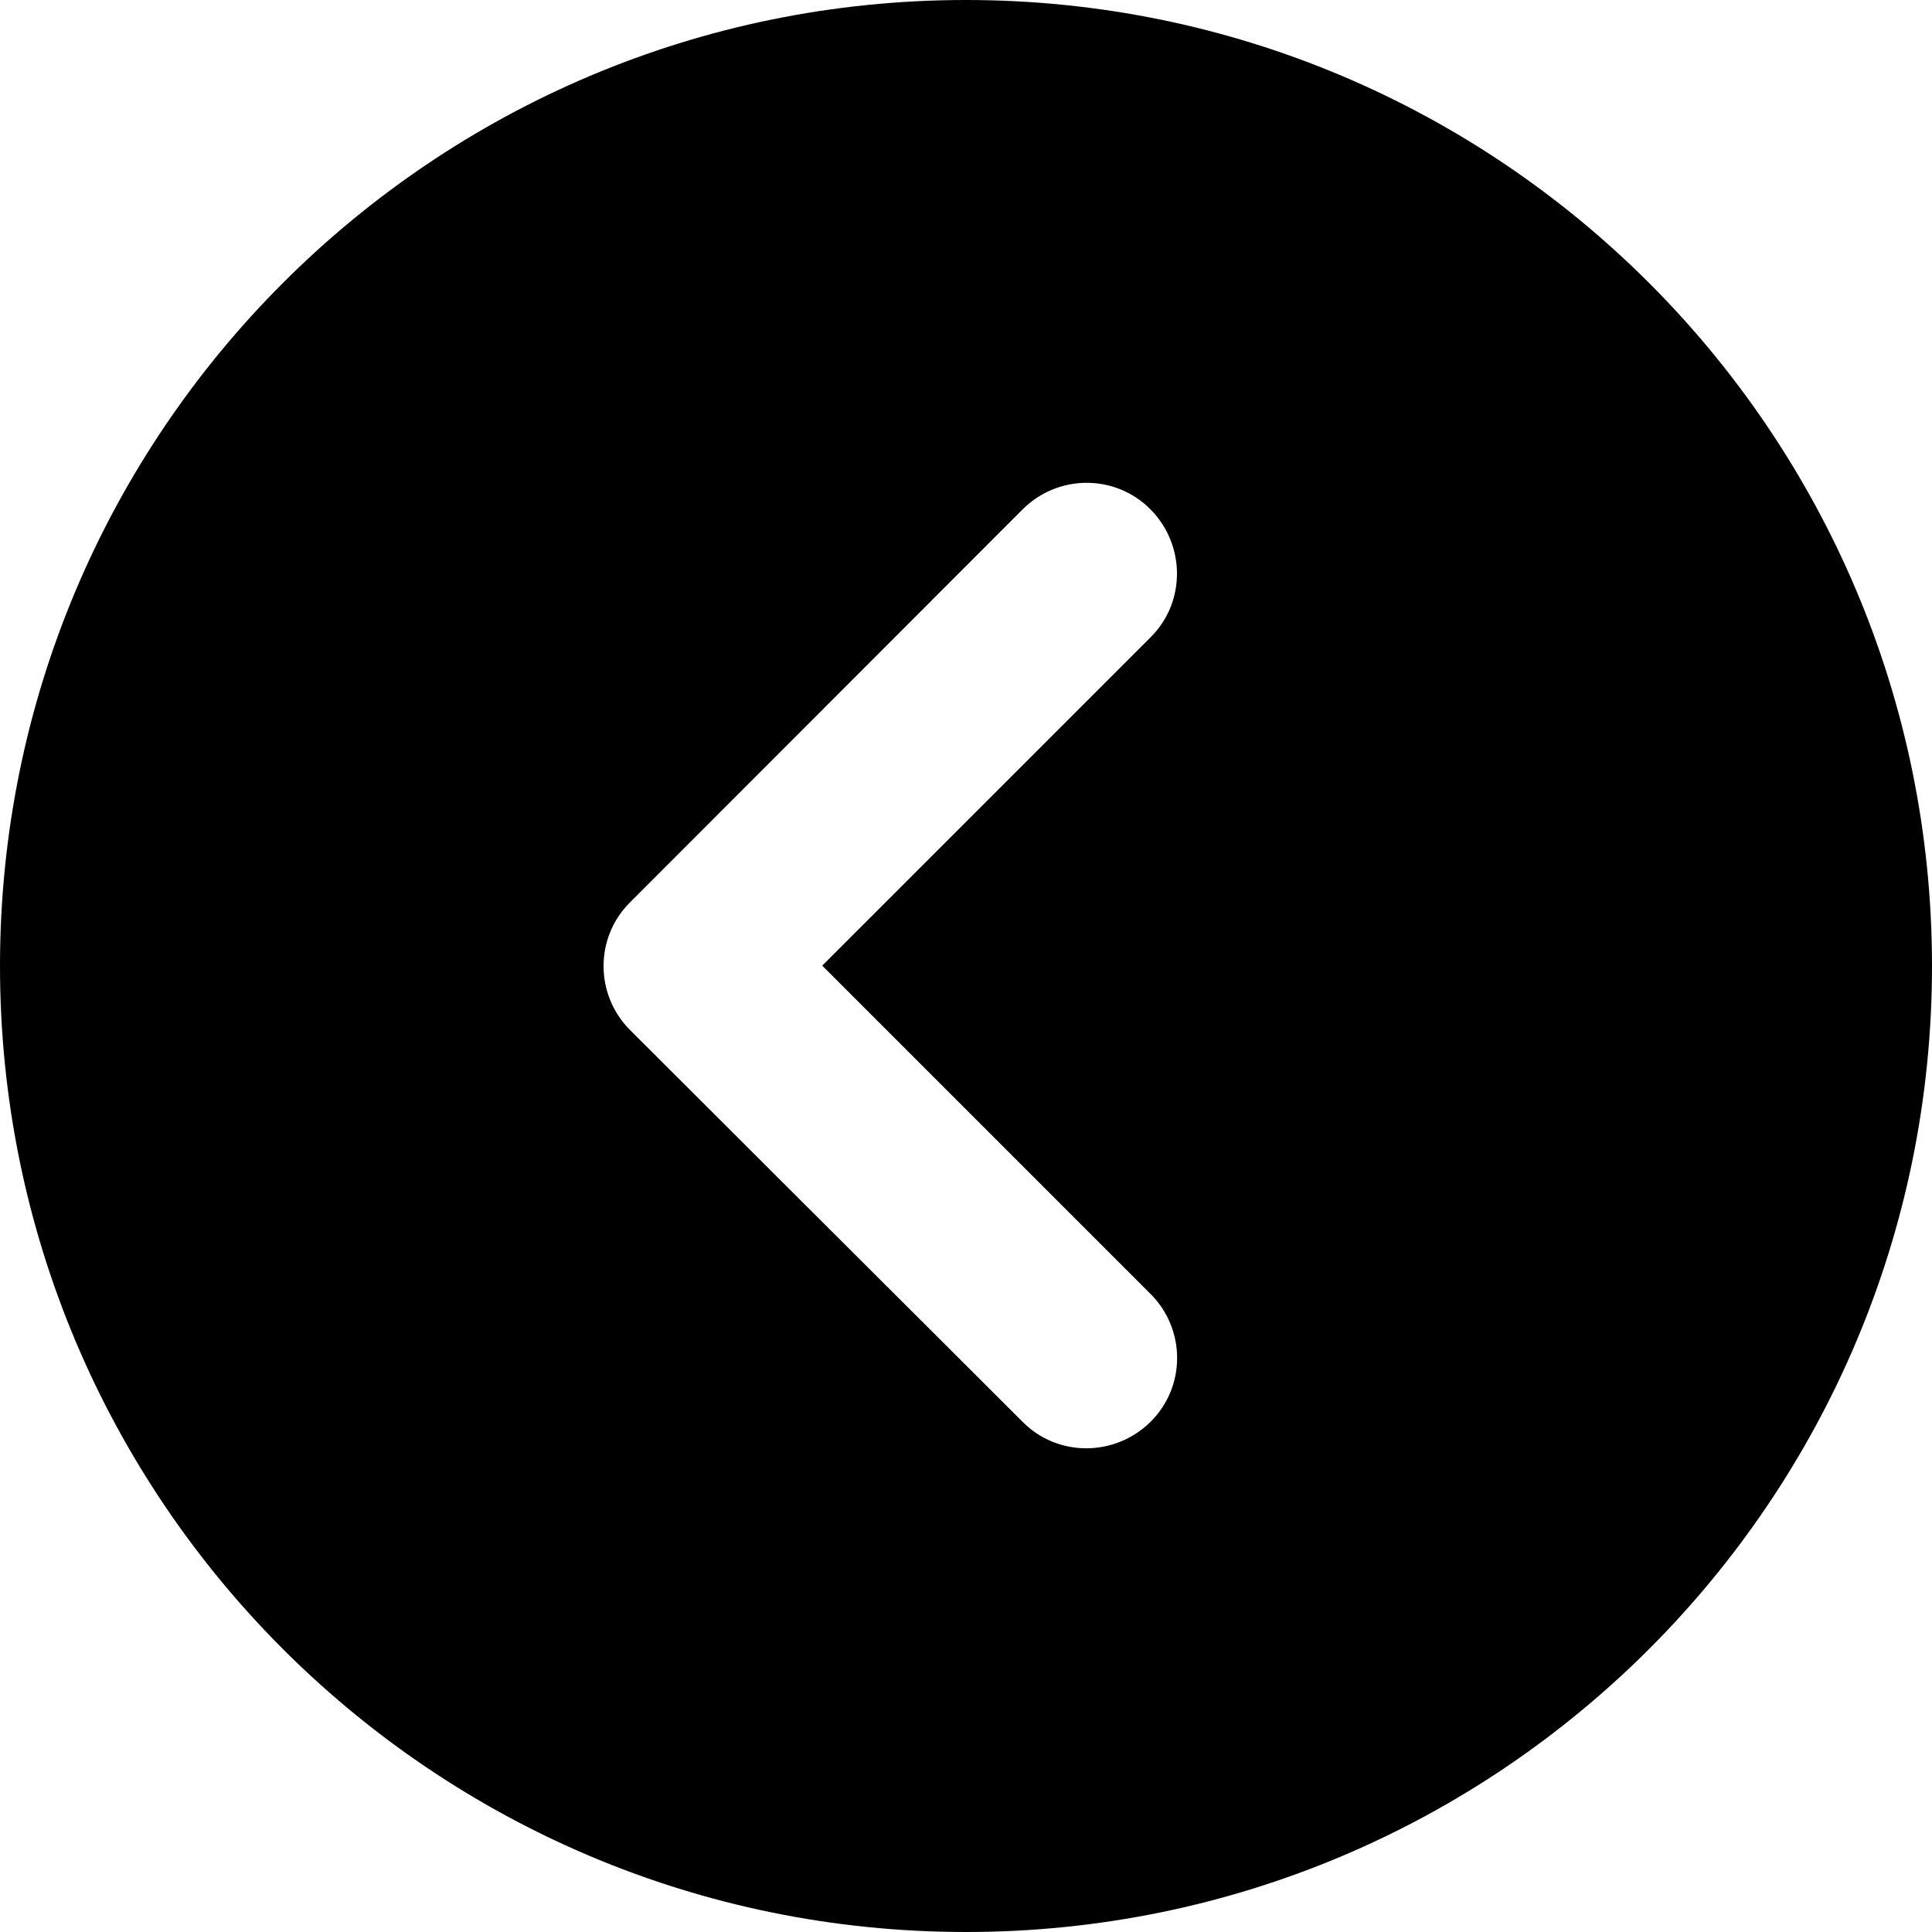
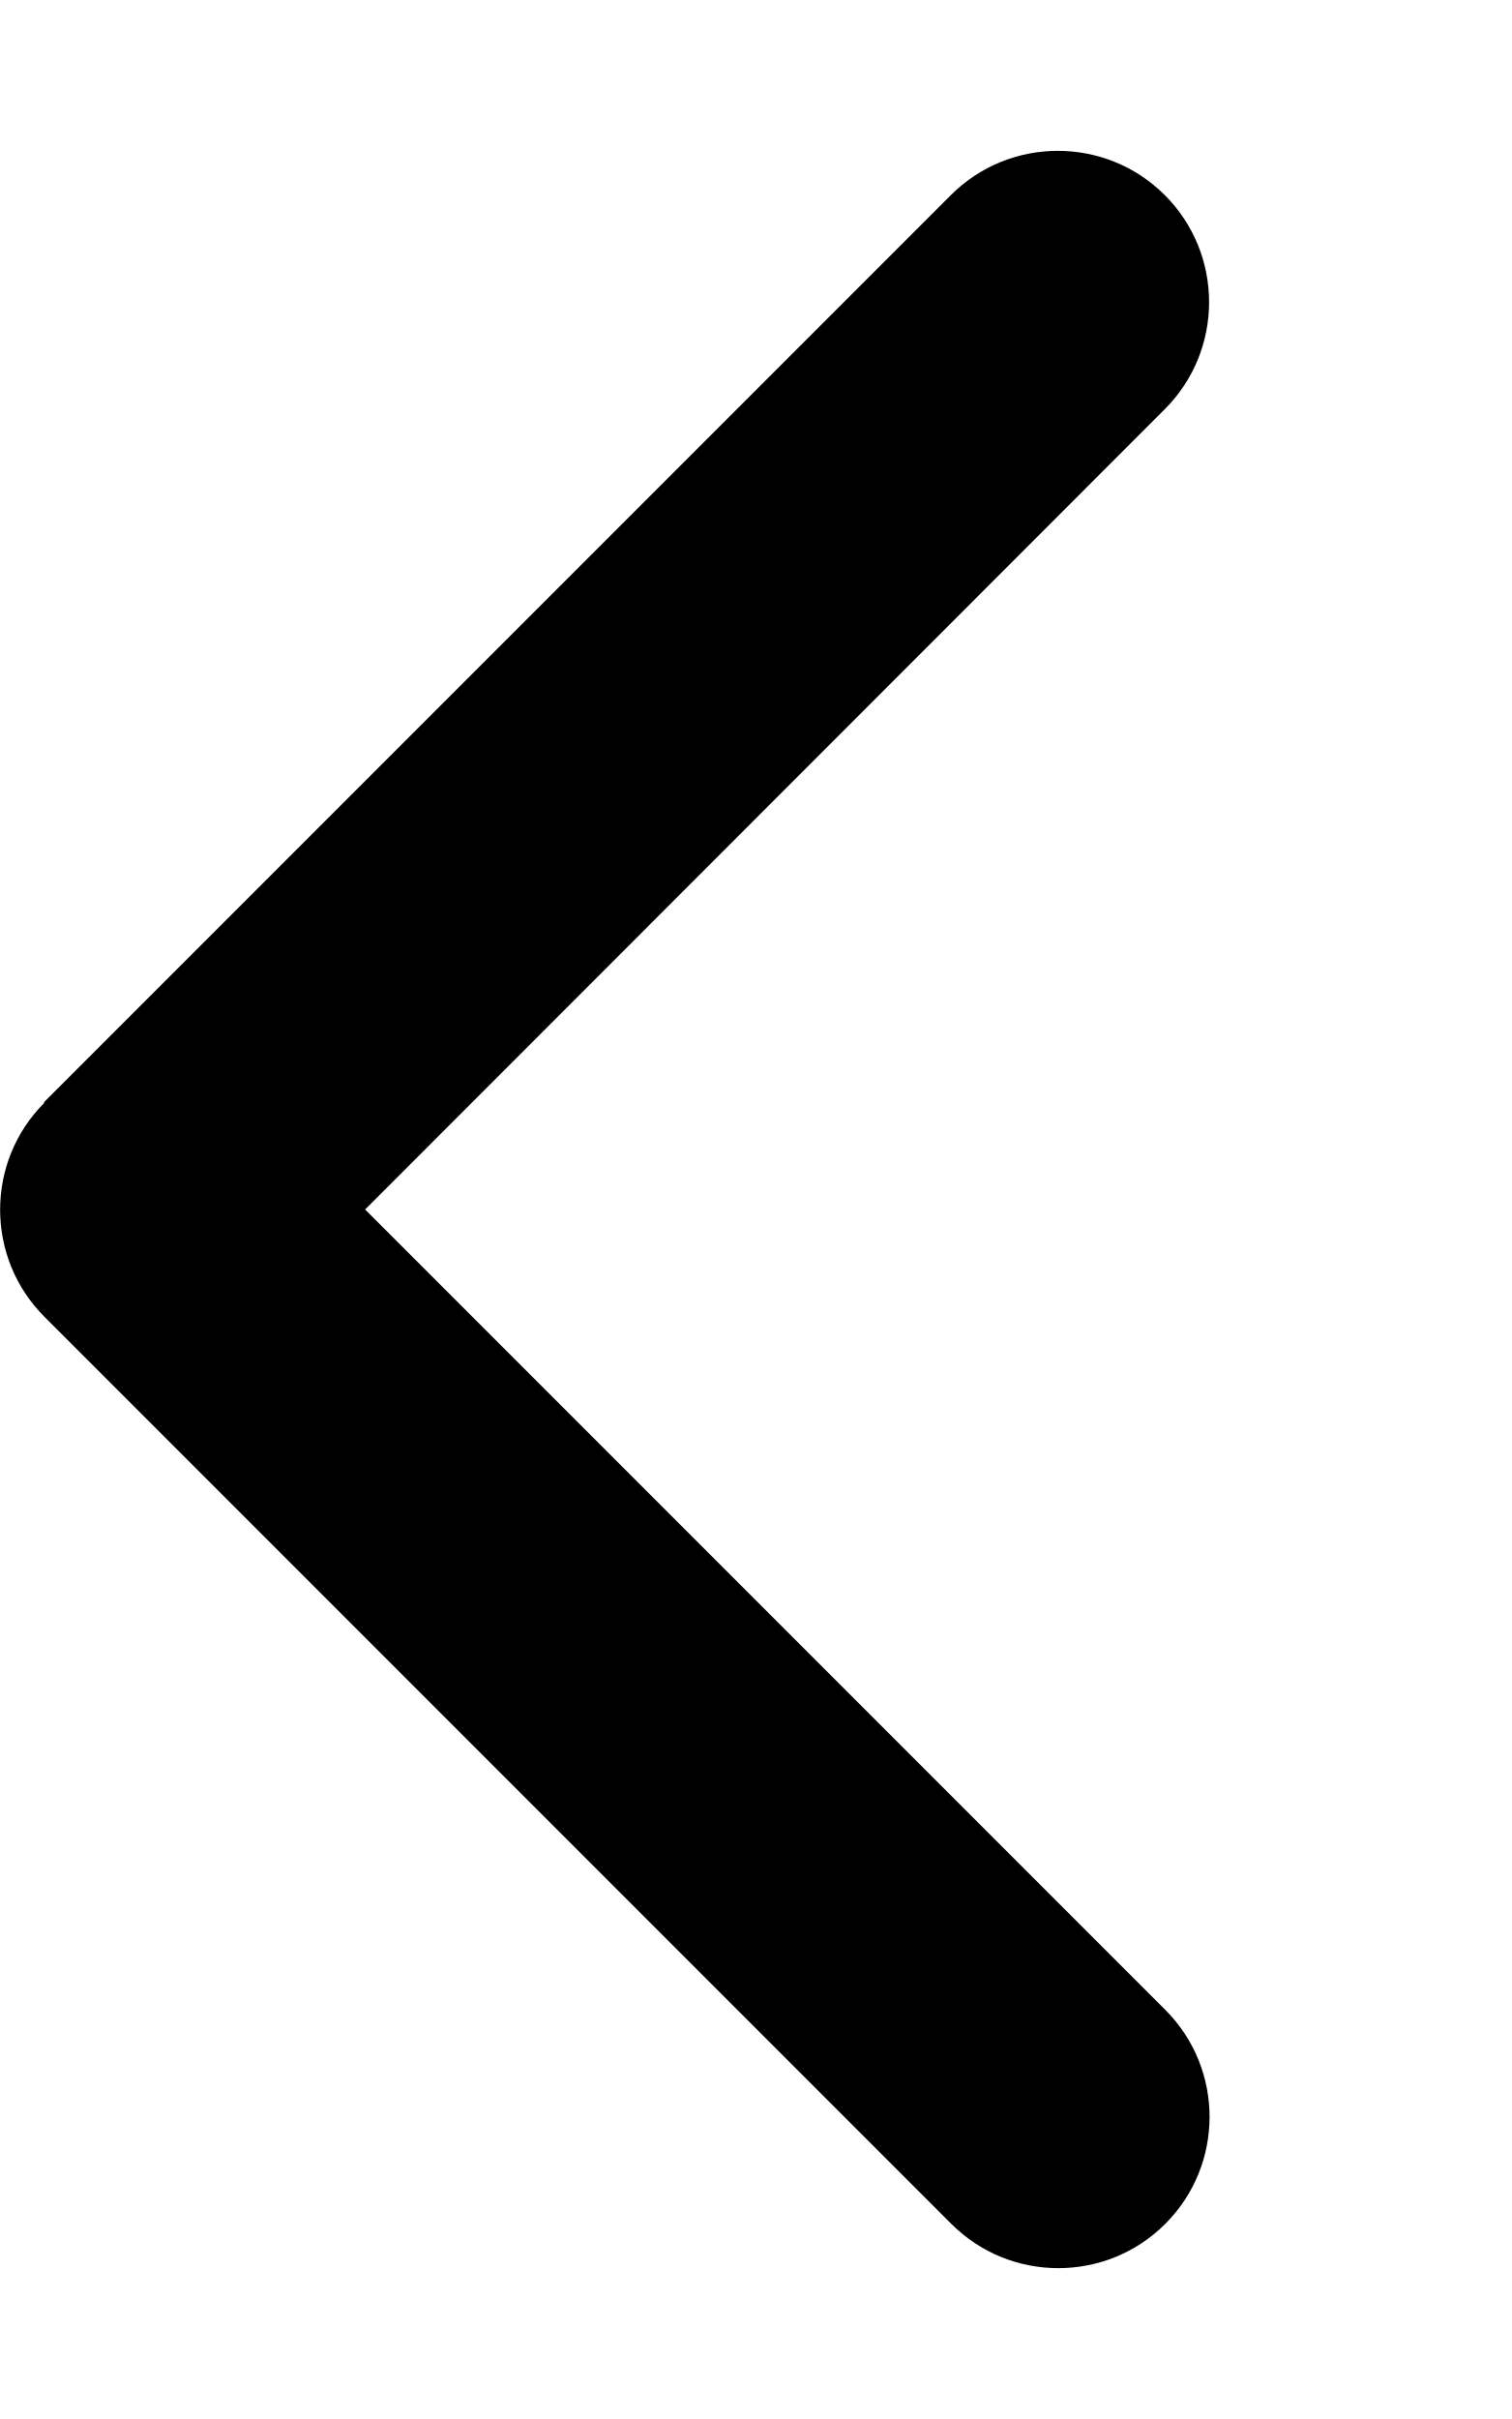
- <svg xmlns="http://www.w3.org/2000/svg" viewBox="0 0 512 512">
-   <path d="M512 256A256 256 0 1 0 0 256a256 256 0 1 0 512 0zM271 135c9.4-9.4 24.6-9.4 33.9 0s9.4 24.6 0 33.9l-87 87 87 87c9.4 9.4 9.4 24.6 0 33.9s-24.6 9.4-33.9 0L167 273c-9.4-9.4-9.4-24.6 0-33.9L271 135z" />
+ <svg xmlns="http://www.w3.org/2000/svg" viewBox="0 0 320 512">
+   <path d="M9.4 233.4c-12.5 12.5-12.5 32.8 0 45.3l192 192c12.5 12.5 32.8 12.5 45.3 0s12.5-32.8 0-45.3L77.3 256 246.6 86.6c12.5-12.5 12.5-32.8 0-45.3s-32.8-12.5-45.3 0l-192 192z" />
</svg>
